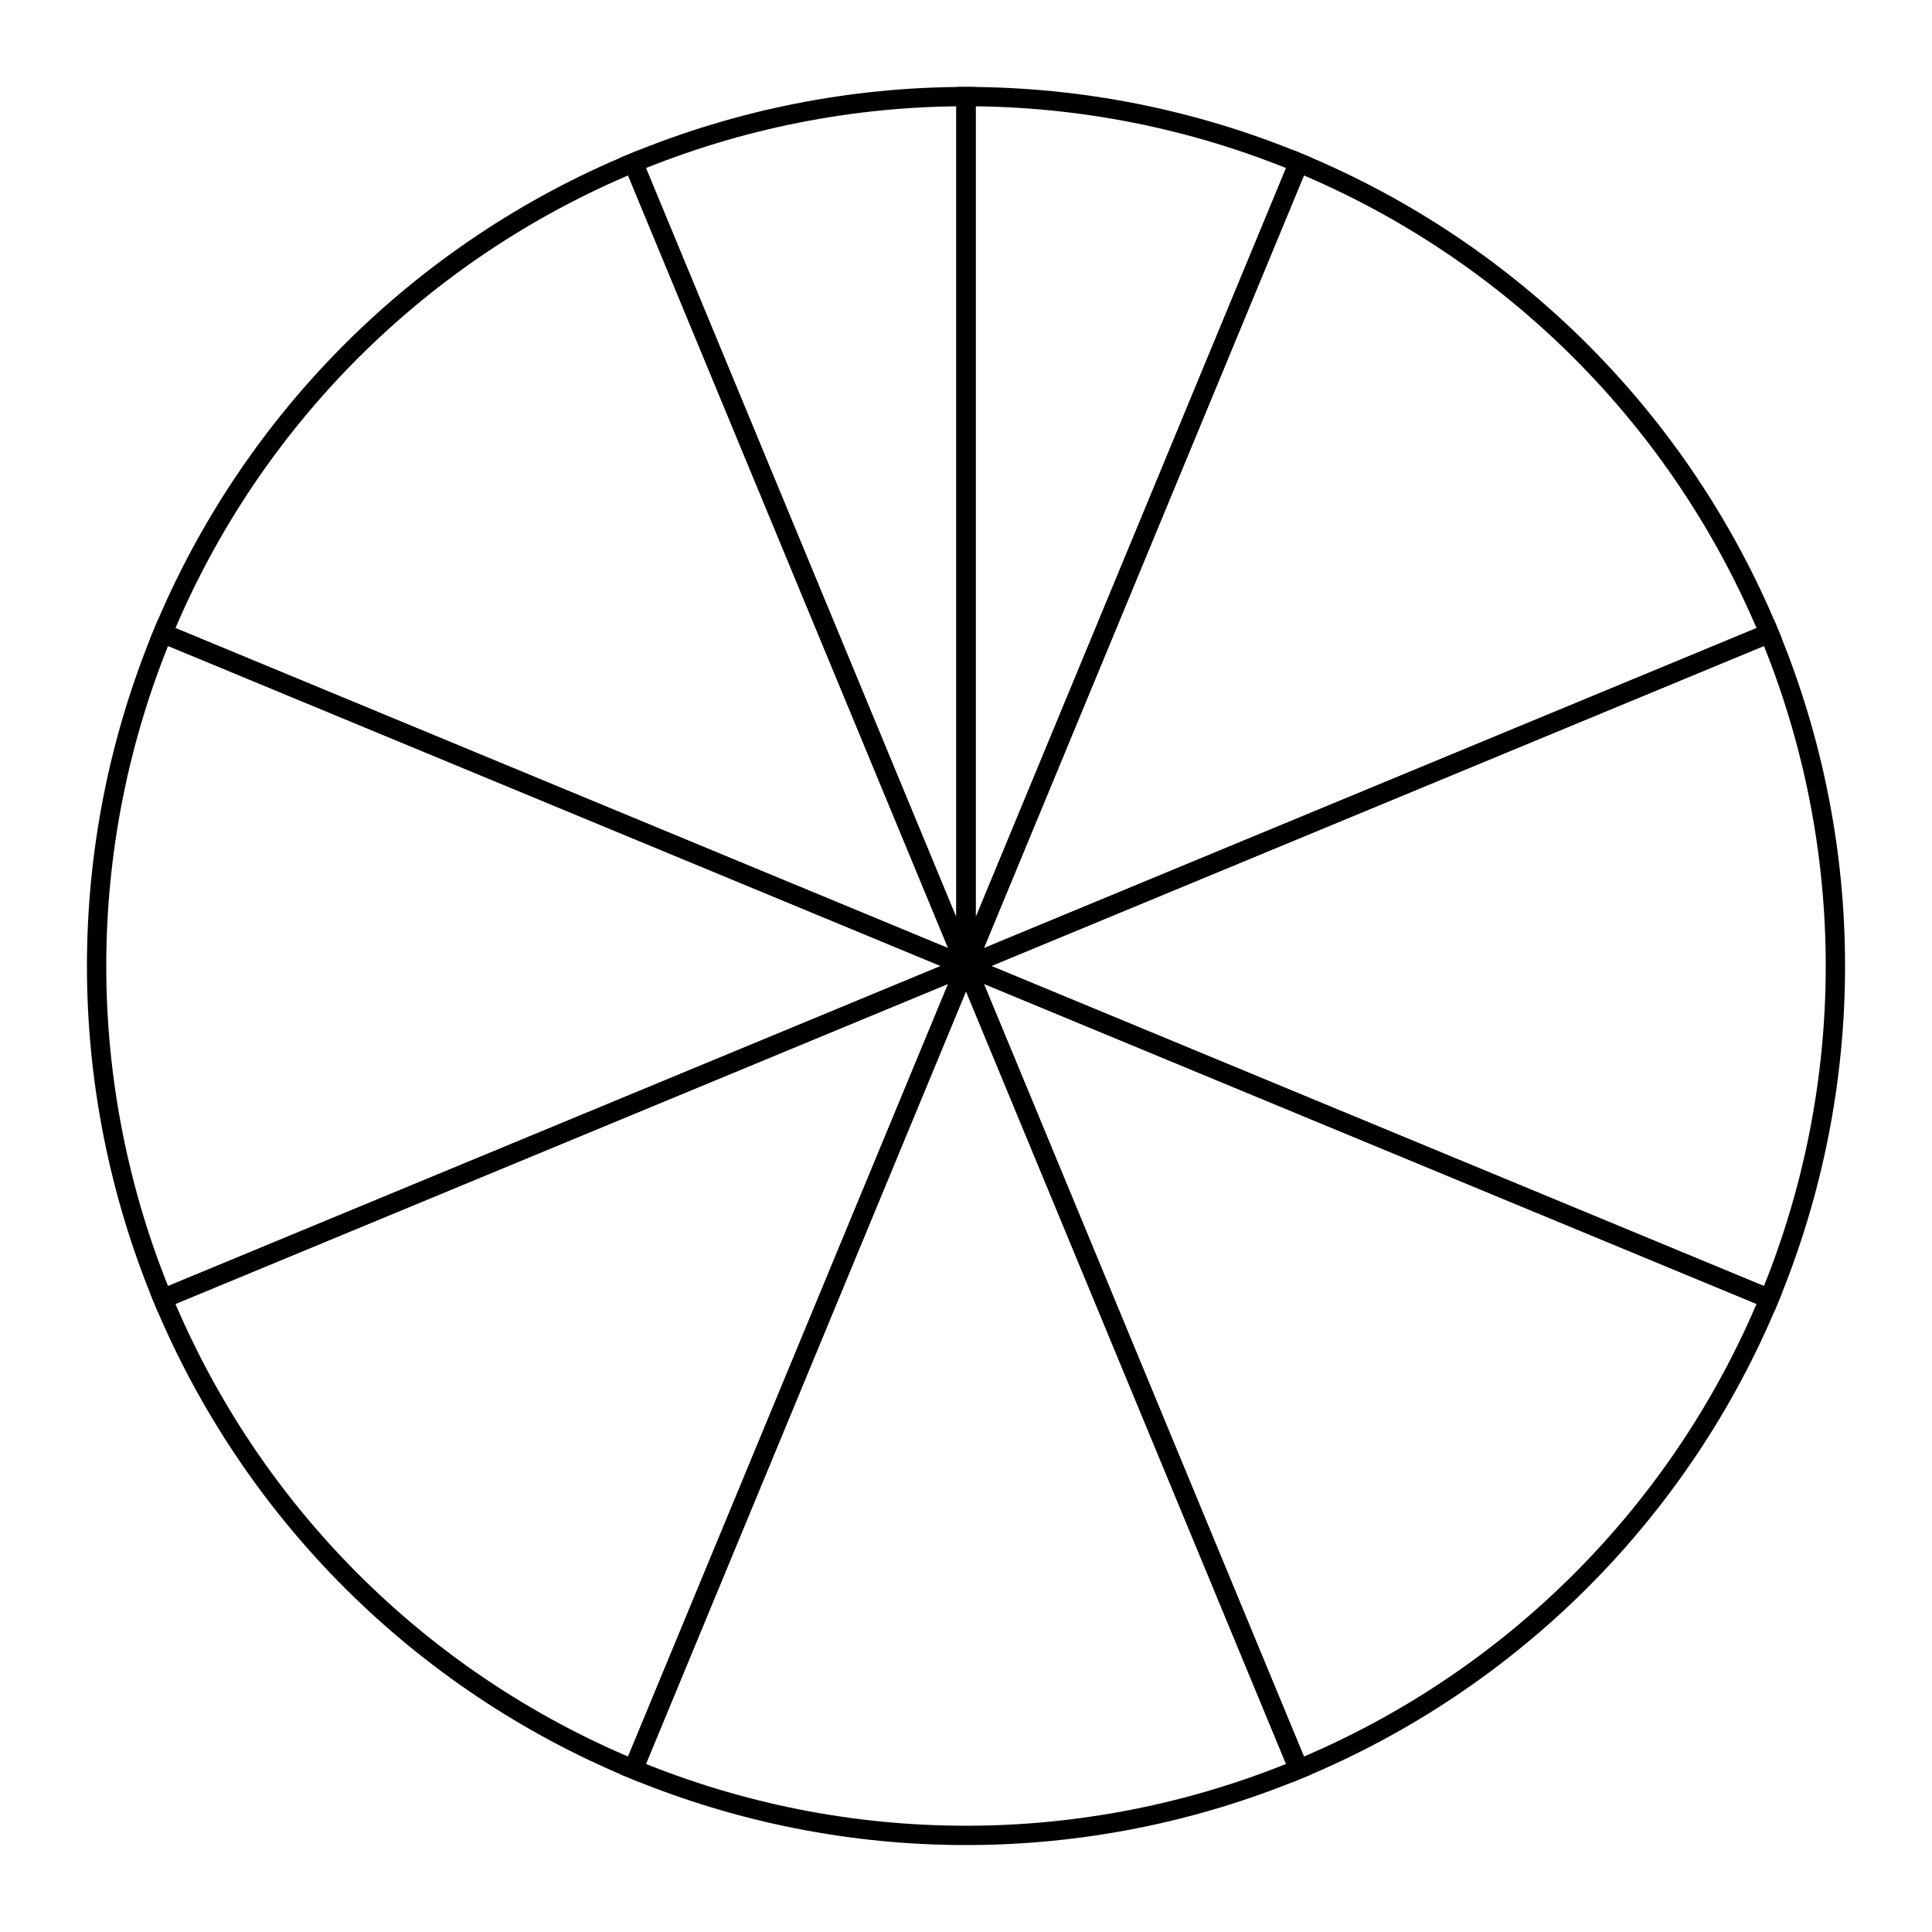
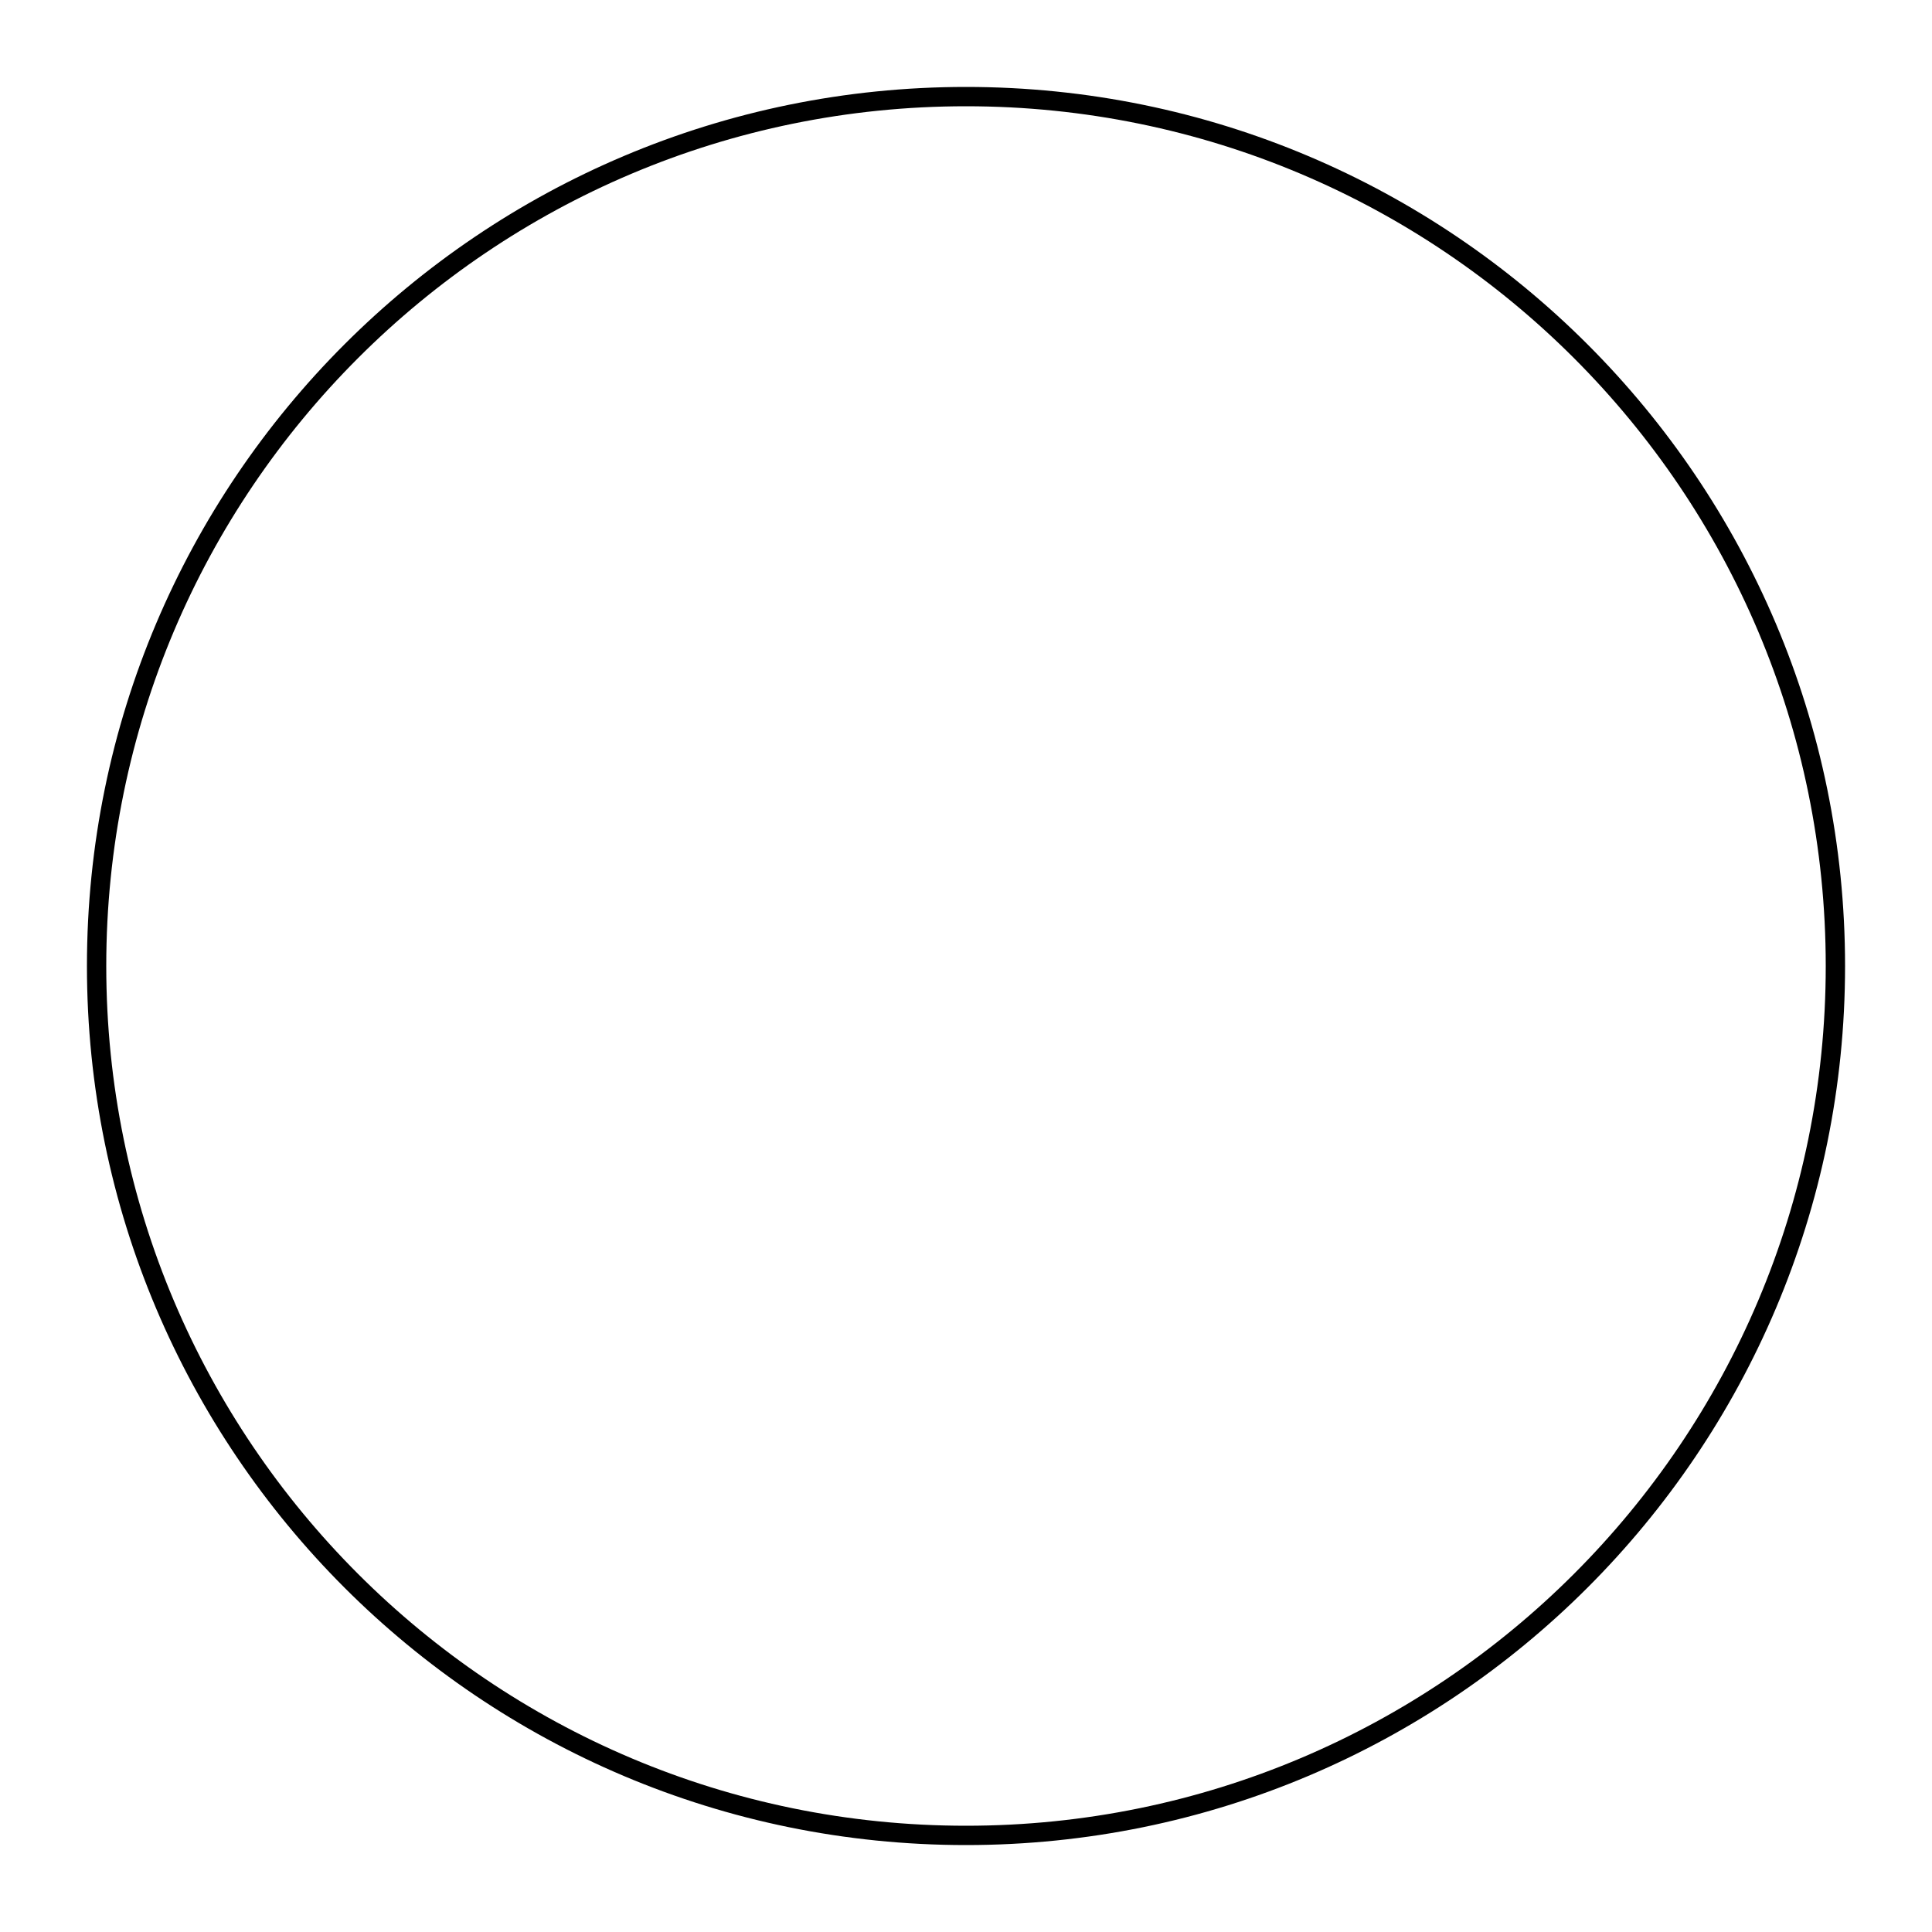
<svg xmlns="http://www.w3.org/2000/svg" width="210" height="210" viewBox="0 0 200 200">
  <defs>
    <radialGradient gradientUnits="userSpaceOnUse" id="golden-on" cx="0" cy="0" r="100" fx="0" fy="0">
      <stop offset="0%" stop-color="#FDE940" />
      <stop offset="30%" stop-color="#FDE940" />
      <stop offset="100%" stop-color="brown" />
    </radialGradient>
    <radialGradient gradientUnits="userSpaceOnUse" id="night-on" cx="0" cy="0" r="100" fx="0" fy="0">
      <stop offset="0%" stop-color="#507498" />
      <stop offset="30%" stop-color="#507498" />
      <stop offset="100%" stop-color="" />
    </radialGradient>
  </defs>
-   <g transform="translate(100,100)" stroke="#000" stroke-width="2">
+   <g transform="translate(100,100)" stroke="#000" stroke-width="0">
    <path d="M 0 0 34.442 -83.149  A 90 90 0 0 0  5.5109105961630896e-15 -90.0 Z" fill="url(#off)" />
    <path d="M 0 0 5.5109105961630896e-15 -90.0  A 90 90 0 0 0  -34.442 -83.149 Z" fill="url(#off)" />
    <path d="M 0 0 83.149 -34.442  A 90 90 0 0 0  34.442 -83.149 Z" fill="url(#off)" />
    <path d="M 0 0 83.149 34.442  A 90 90 0 0 0  83.149 -34.442 Z" fill="url(#off)" />
    <path d="M 0 0 34.442 83.149  A 90 90 0 0 0  83.149 34.442 Z" fill="url(#off)" />
    <path d="M 0 0 -34.442 83.149  A 90 90 0 0 0  34.442 83.149 Z" fill="url(#off)" />
    <path d="M 0 0 -83.149 34.442  A 90 90 0 0 0  -34.442 83.149 Z" fill="url(#off)" />
    <path d="M 0 0 -83.149 -34.442  A 90 90 0 0 0  -83.149 34.442 Z" fill="url(#off)" />
    <path d="M 0 0 -34.442 -83.149  A 90 90 0 0 0  -83.149 -34.442 Z" fill="url(#off)" />
+     <circle cx="0" cy="0" r="90" fill="none" stroke="black" stroke-width="2" />
  </g>
</svg>
